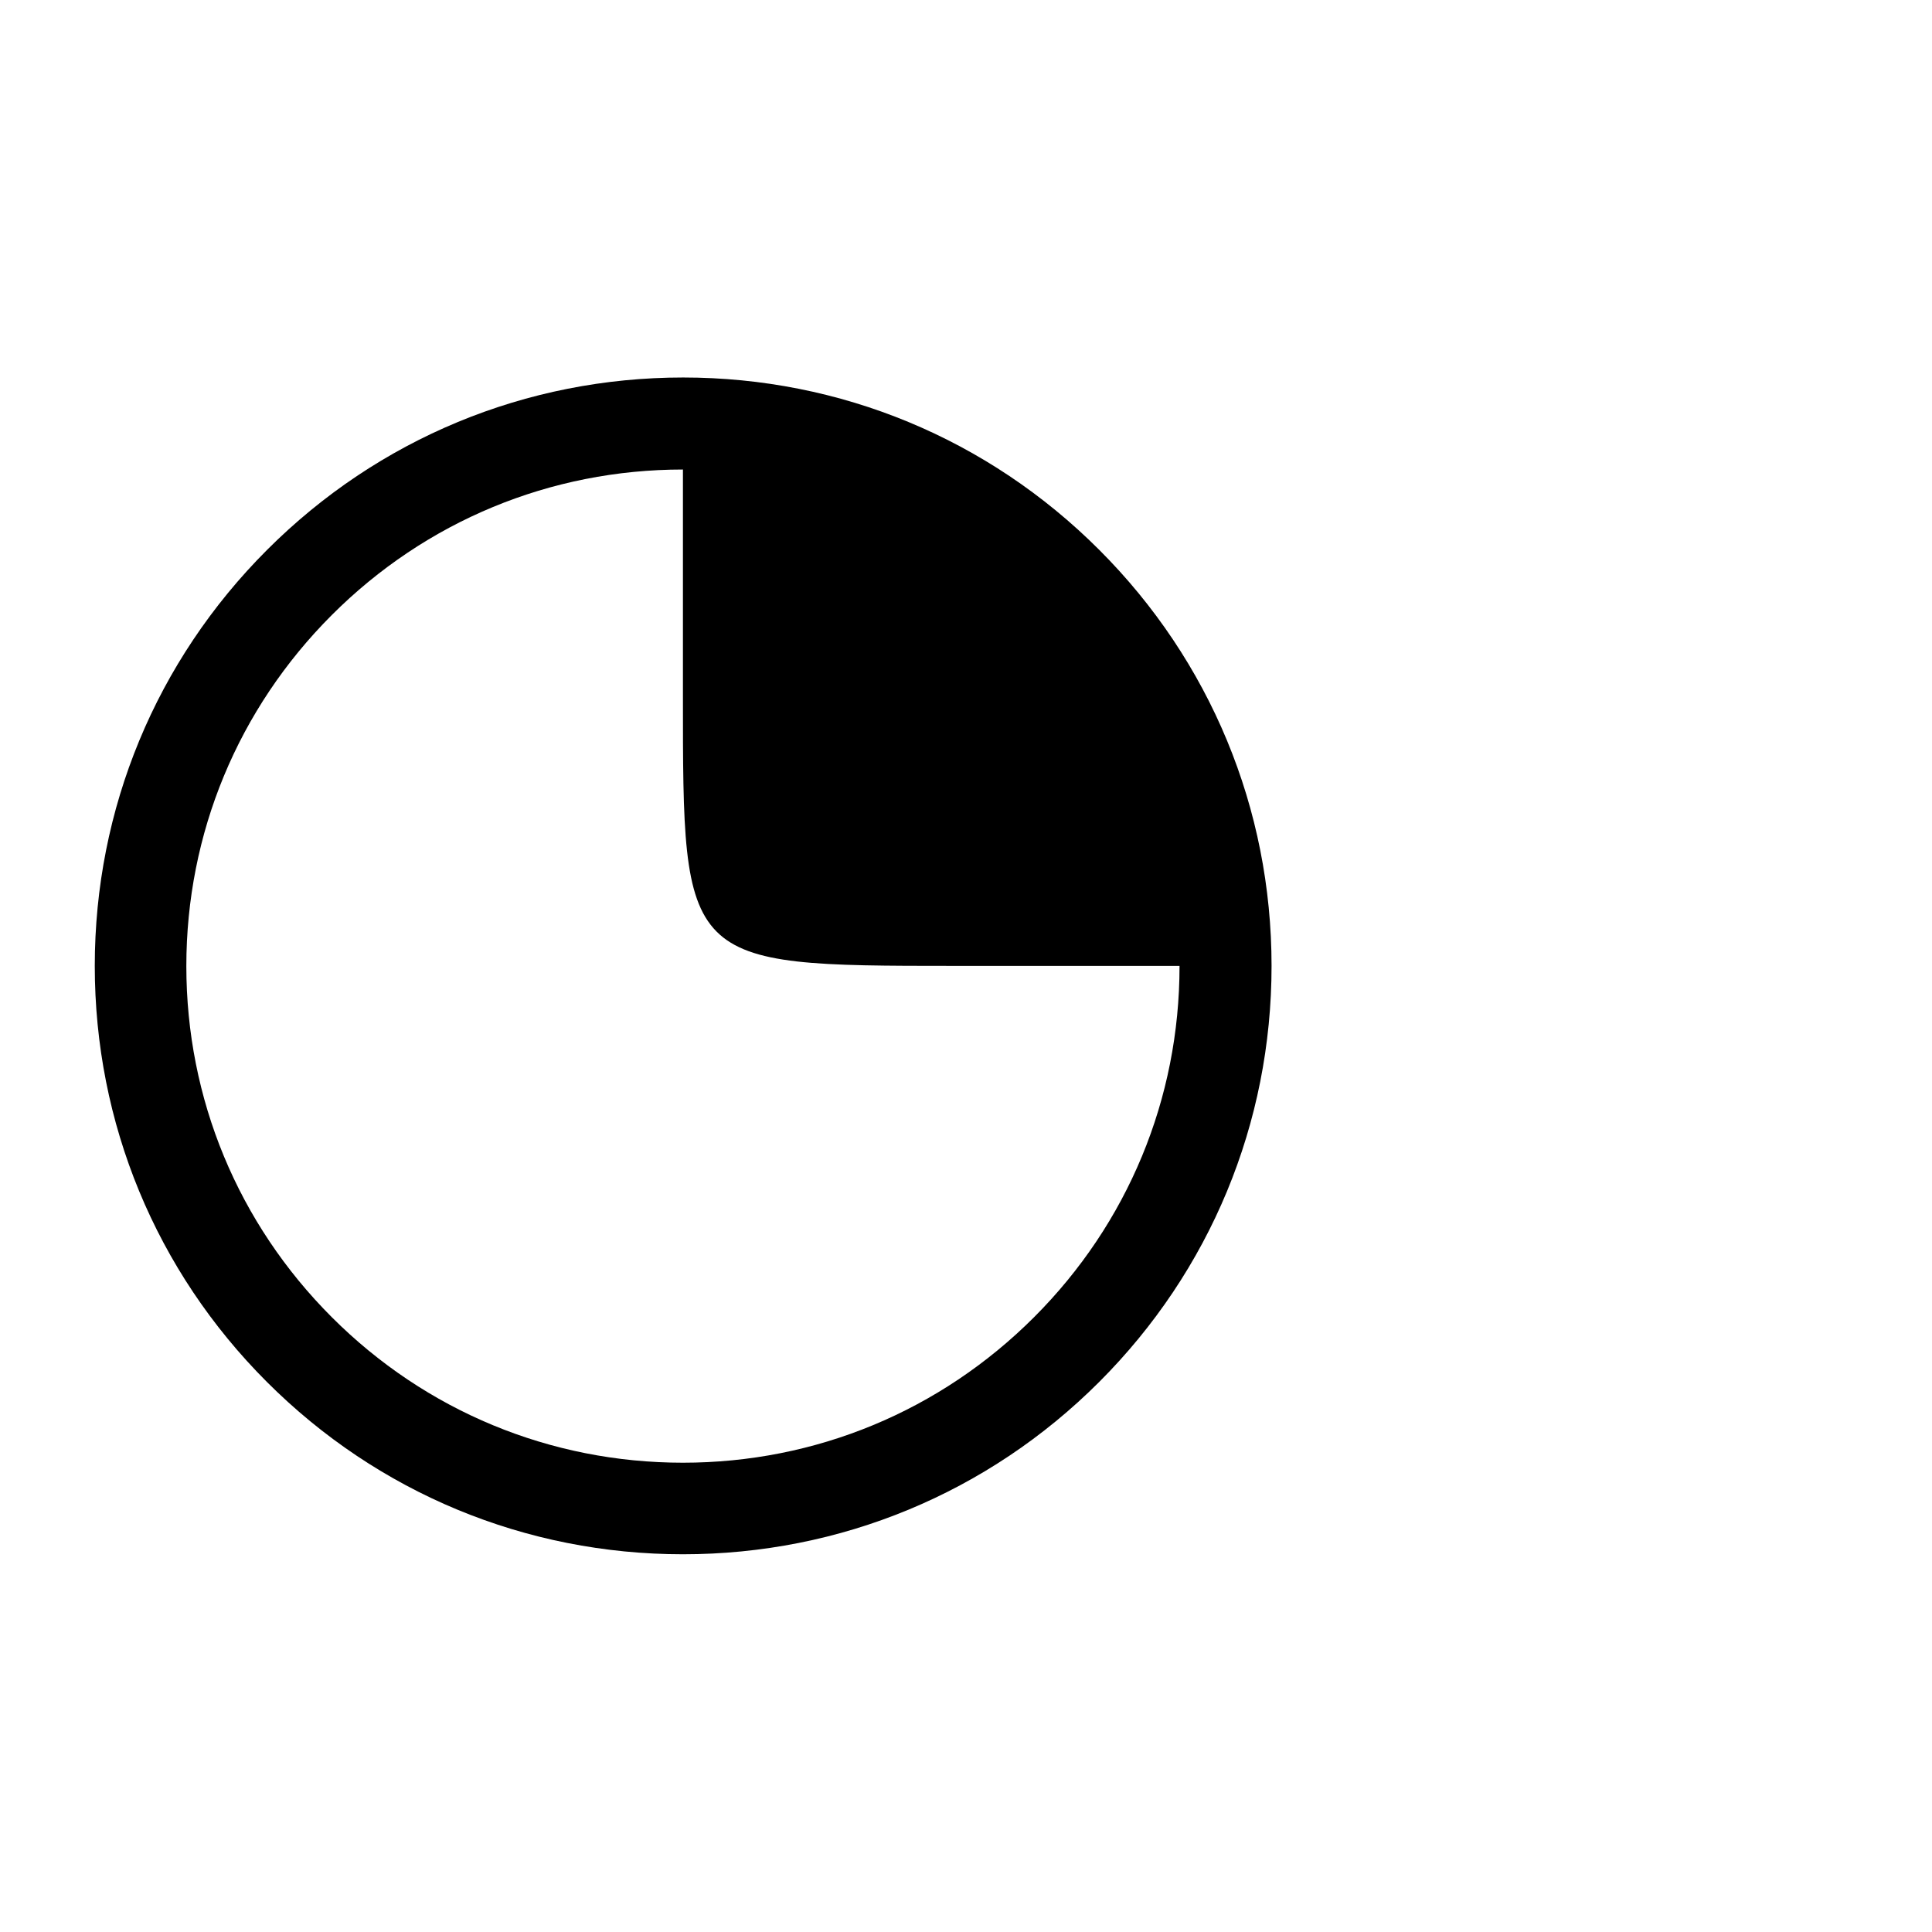
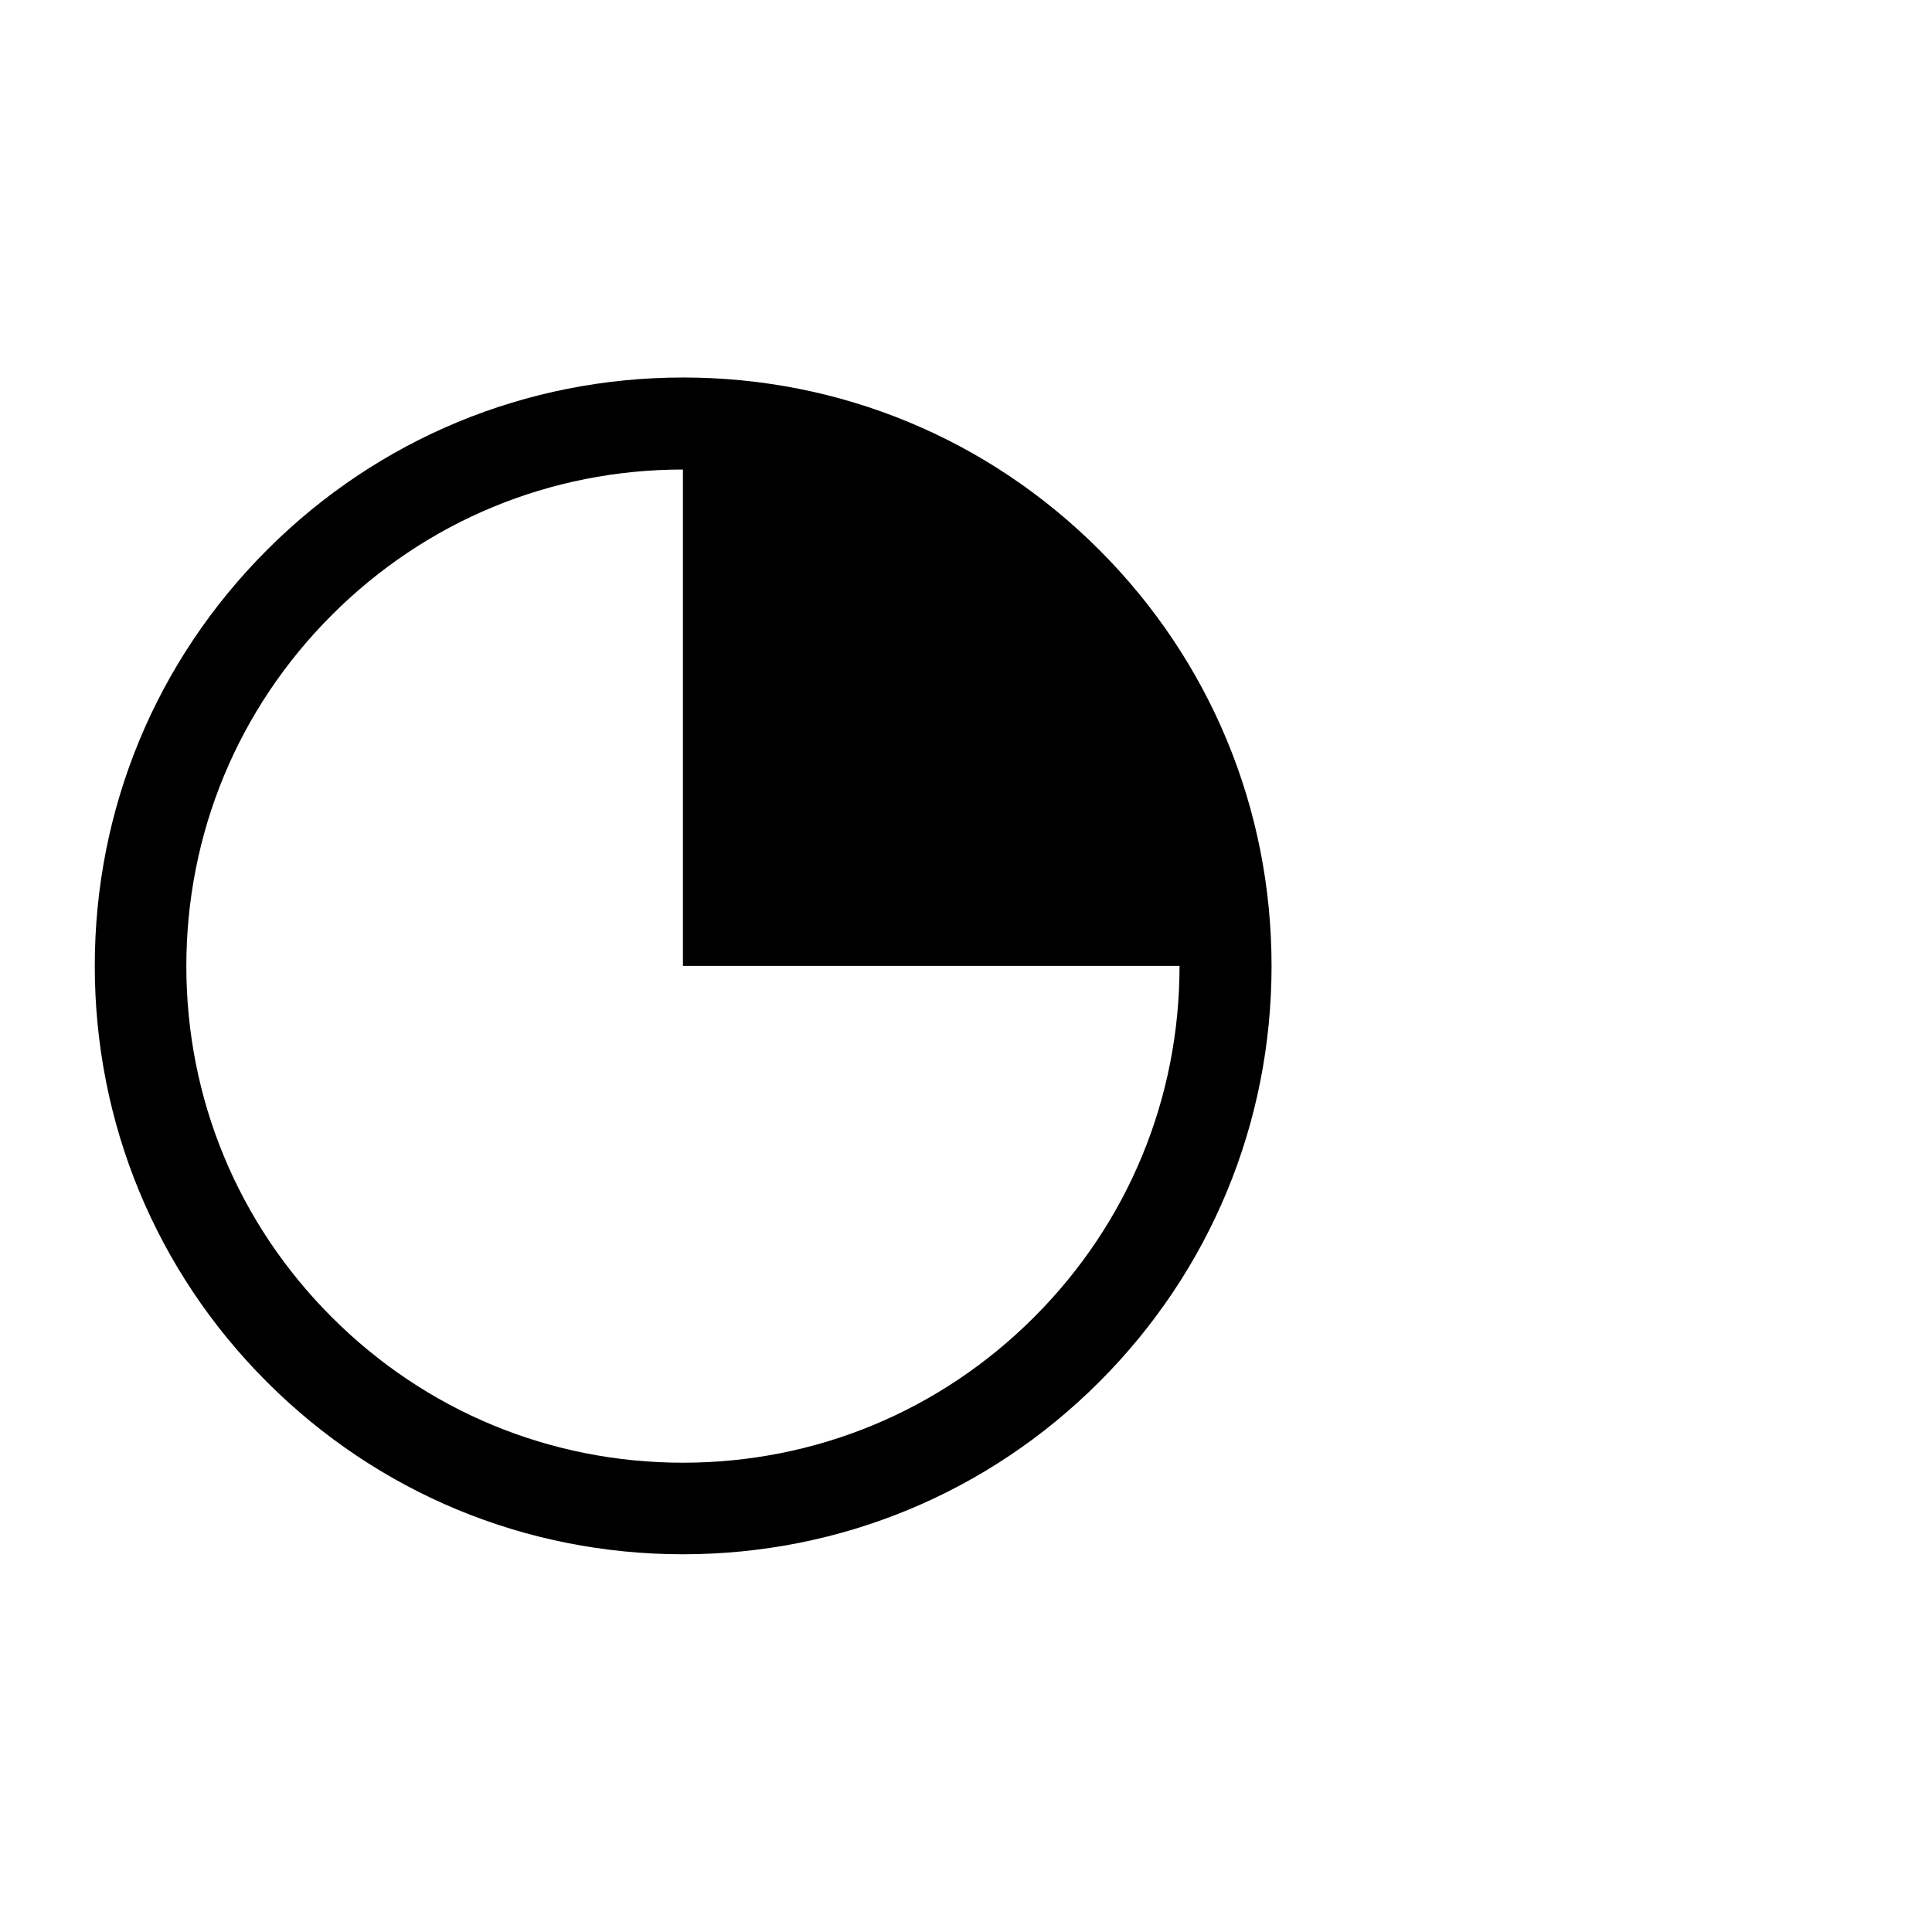
<svg xmlns="http://www.w3.org/2000/svg" version="1.1" id="Ebene_1" x="0px" y="0px" viewBox="0 0 841.9 841.9" enable-background="new 0 0 841.9 841.9" xml:space="preserve">
  <g>
    <path d="M297.6,677.3c-68.5,0-132.9-26.7-181.3-75.1S41.3,489.4,41.3,420.9s26.7-132.9,75.1-181.3c48.4-48.4,112.8-75.1,181.3-75.1   s132.9,26.7,181.3,75.1c48.4,48.4,75.1,112.8,75.1,181.3s-26.7,132.9-75.1,181.3S366.1,677.3,297.6,677.3z M297.6,204.6   c-57.8,0-112.1,22.5-153,63.4c-40.9,40.9-63.4,95.2-63.4,153c0,57.8,22.5,112.1,63.4,153c40.9,40.9,95.2,63.4,153,63.4   c57.8,0,112.1-22.5,153-63.4c40.9-40.9,63.4-95.2,63.4-153c0-57.8-22.5-112.1-63.4-153C409.8,227.1,355.4,204.6,297.6,204.6z" />
  </g>
-   <path d="M 478.3,253.4 297.6,184.6 c 0,0 0,78.8 0,118.2 0,117.5 -0.4,118.1 118.2,118.1 39.4,0 118.2,0 118.2,0 z" id="polygon7" />
+   <polygon points="478.3,253.4 297.6,184.6 297.6,420.9 534,420.9 " />
</svg>
